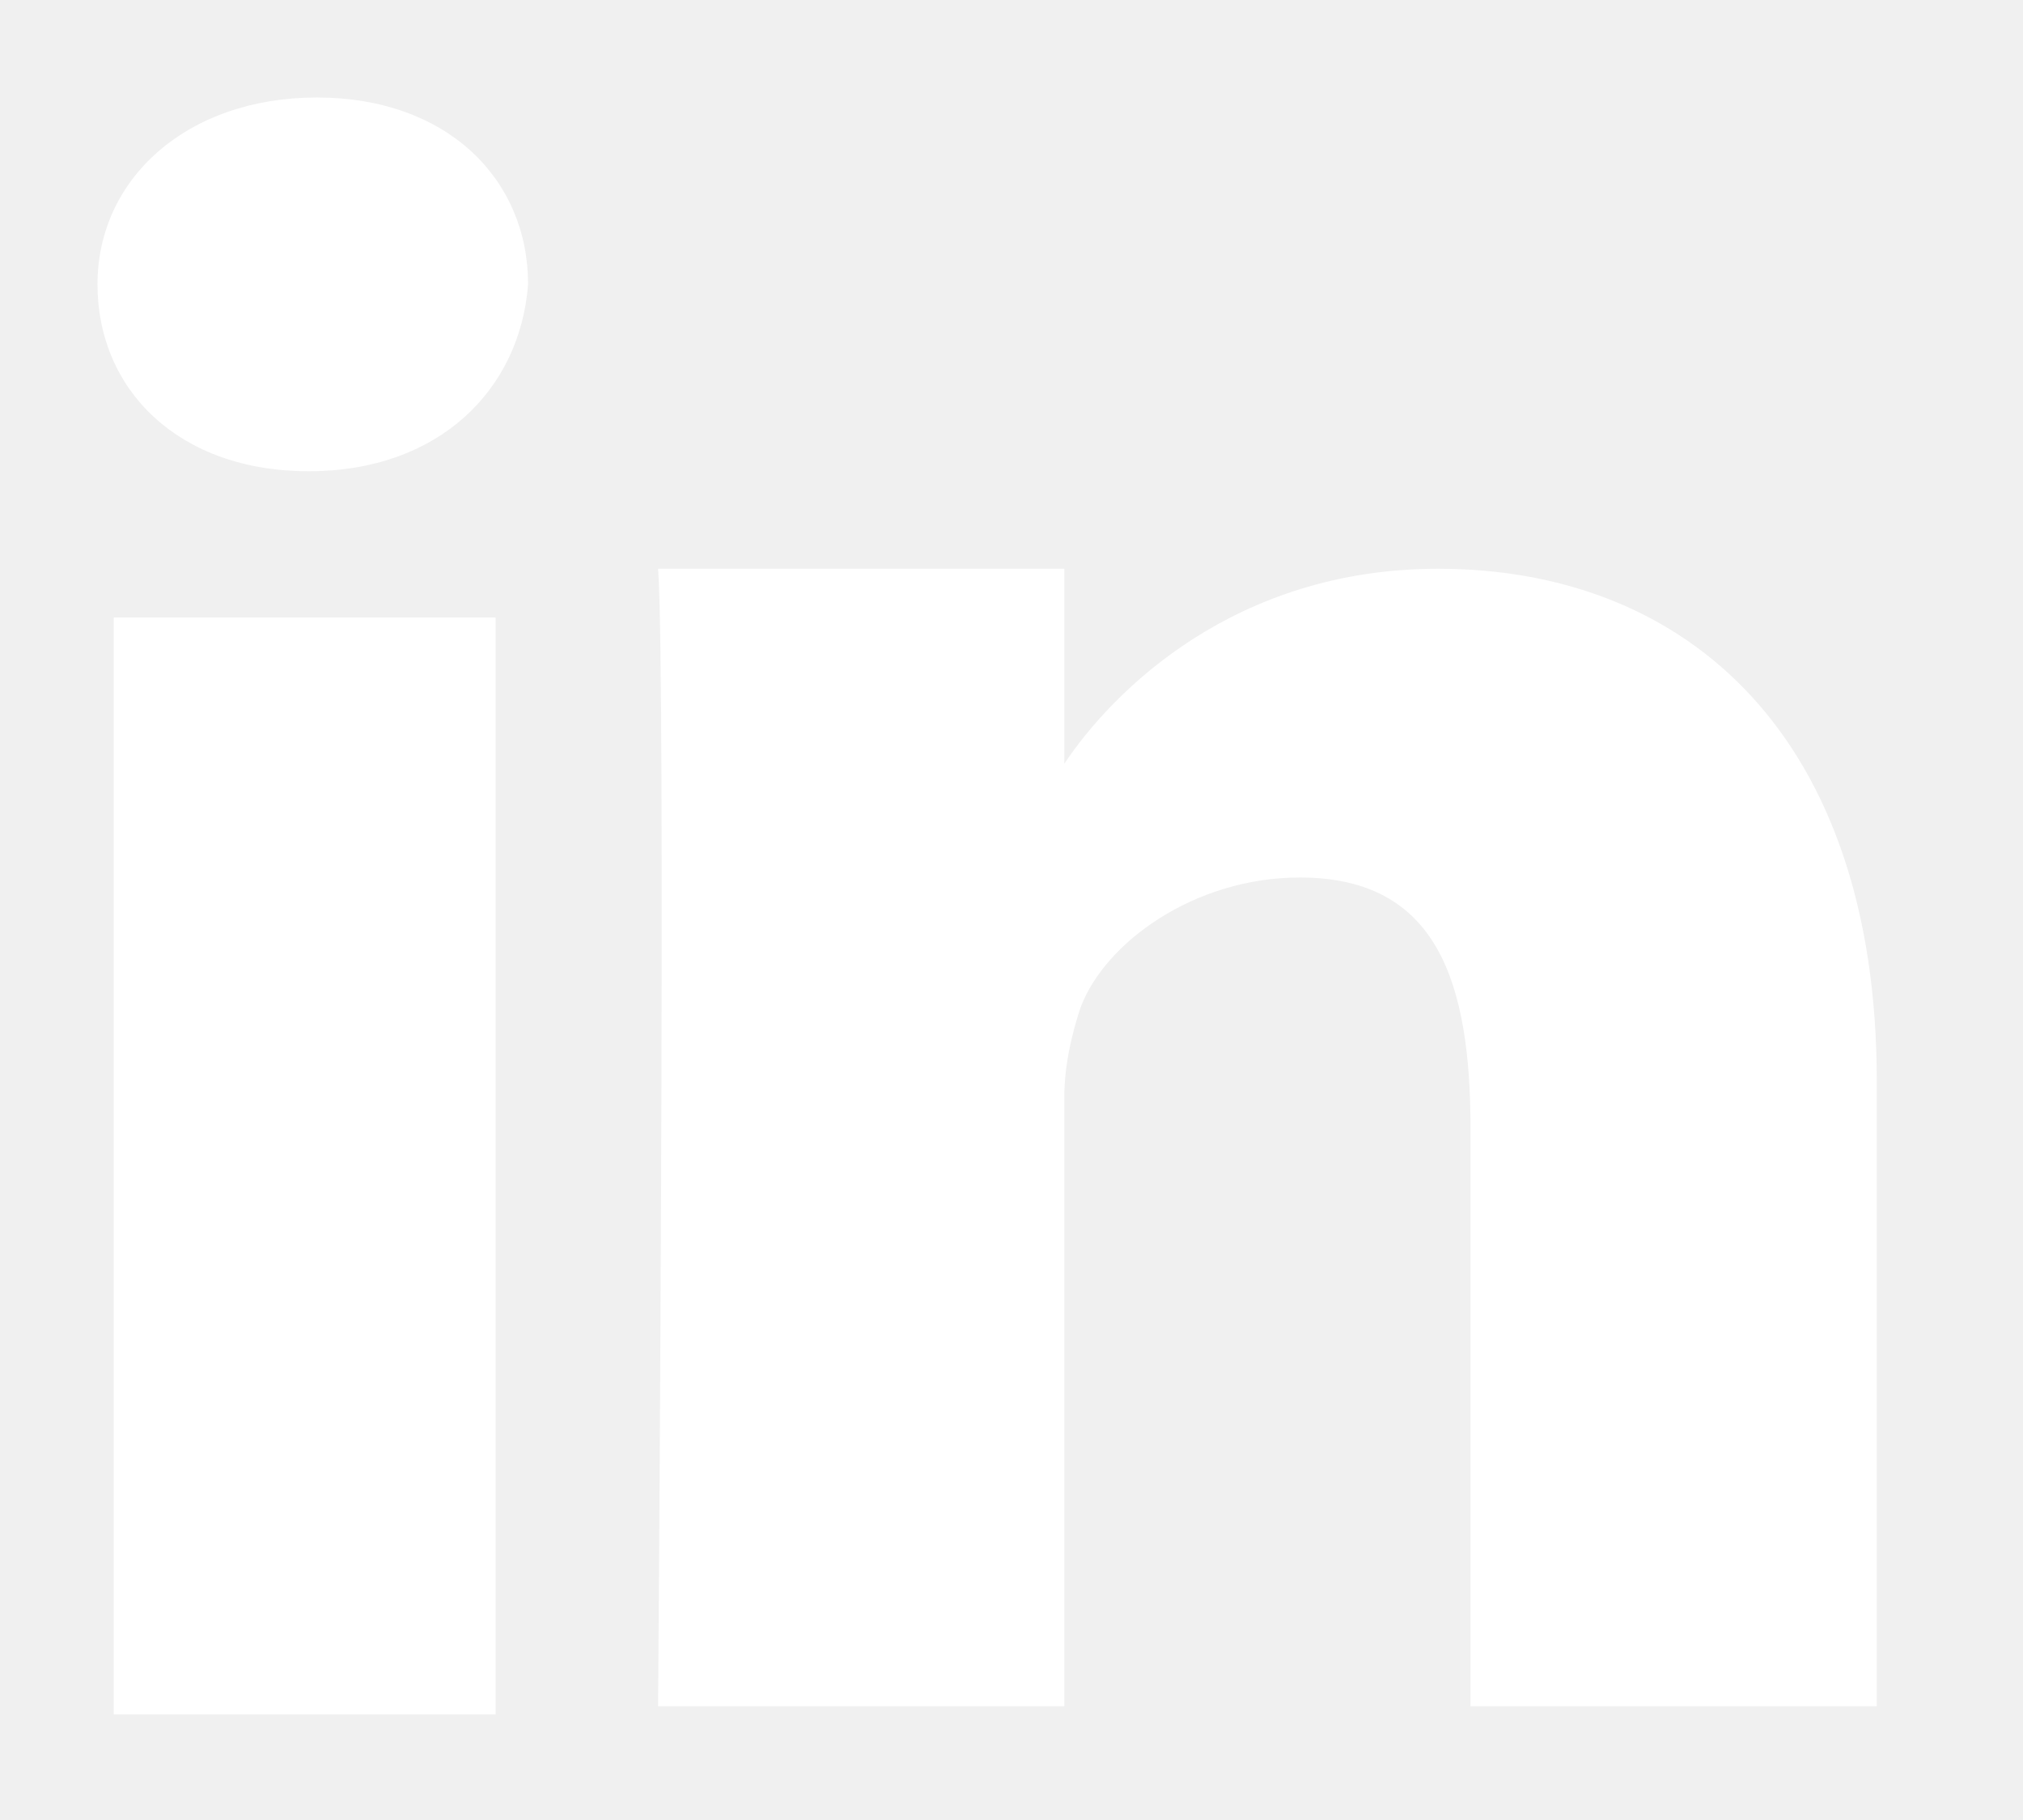
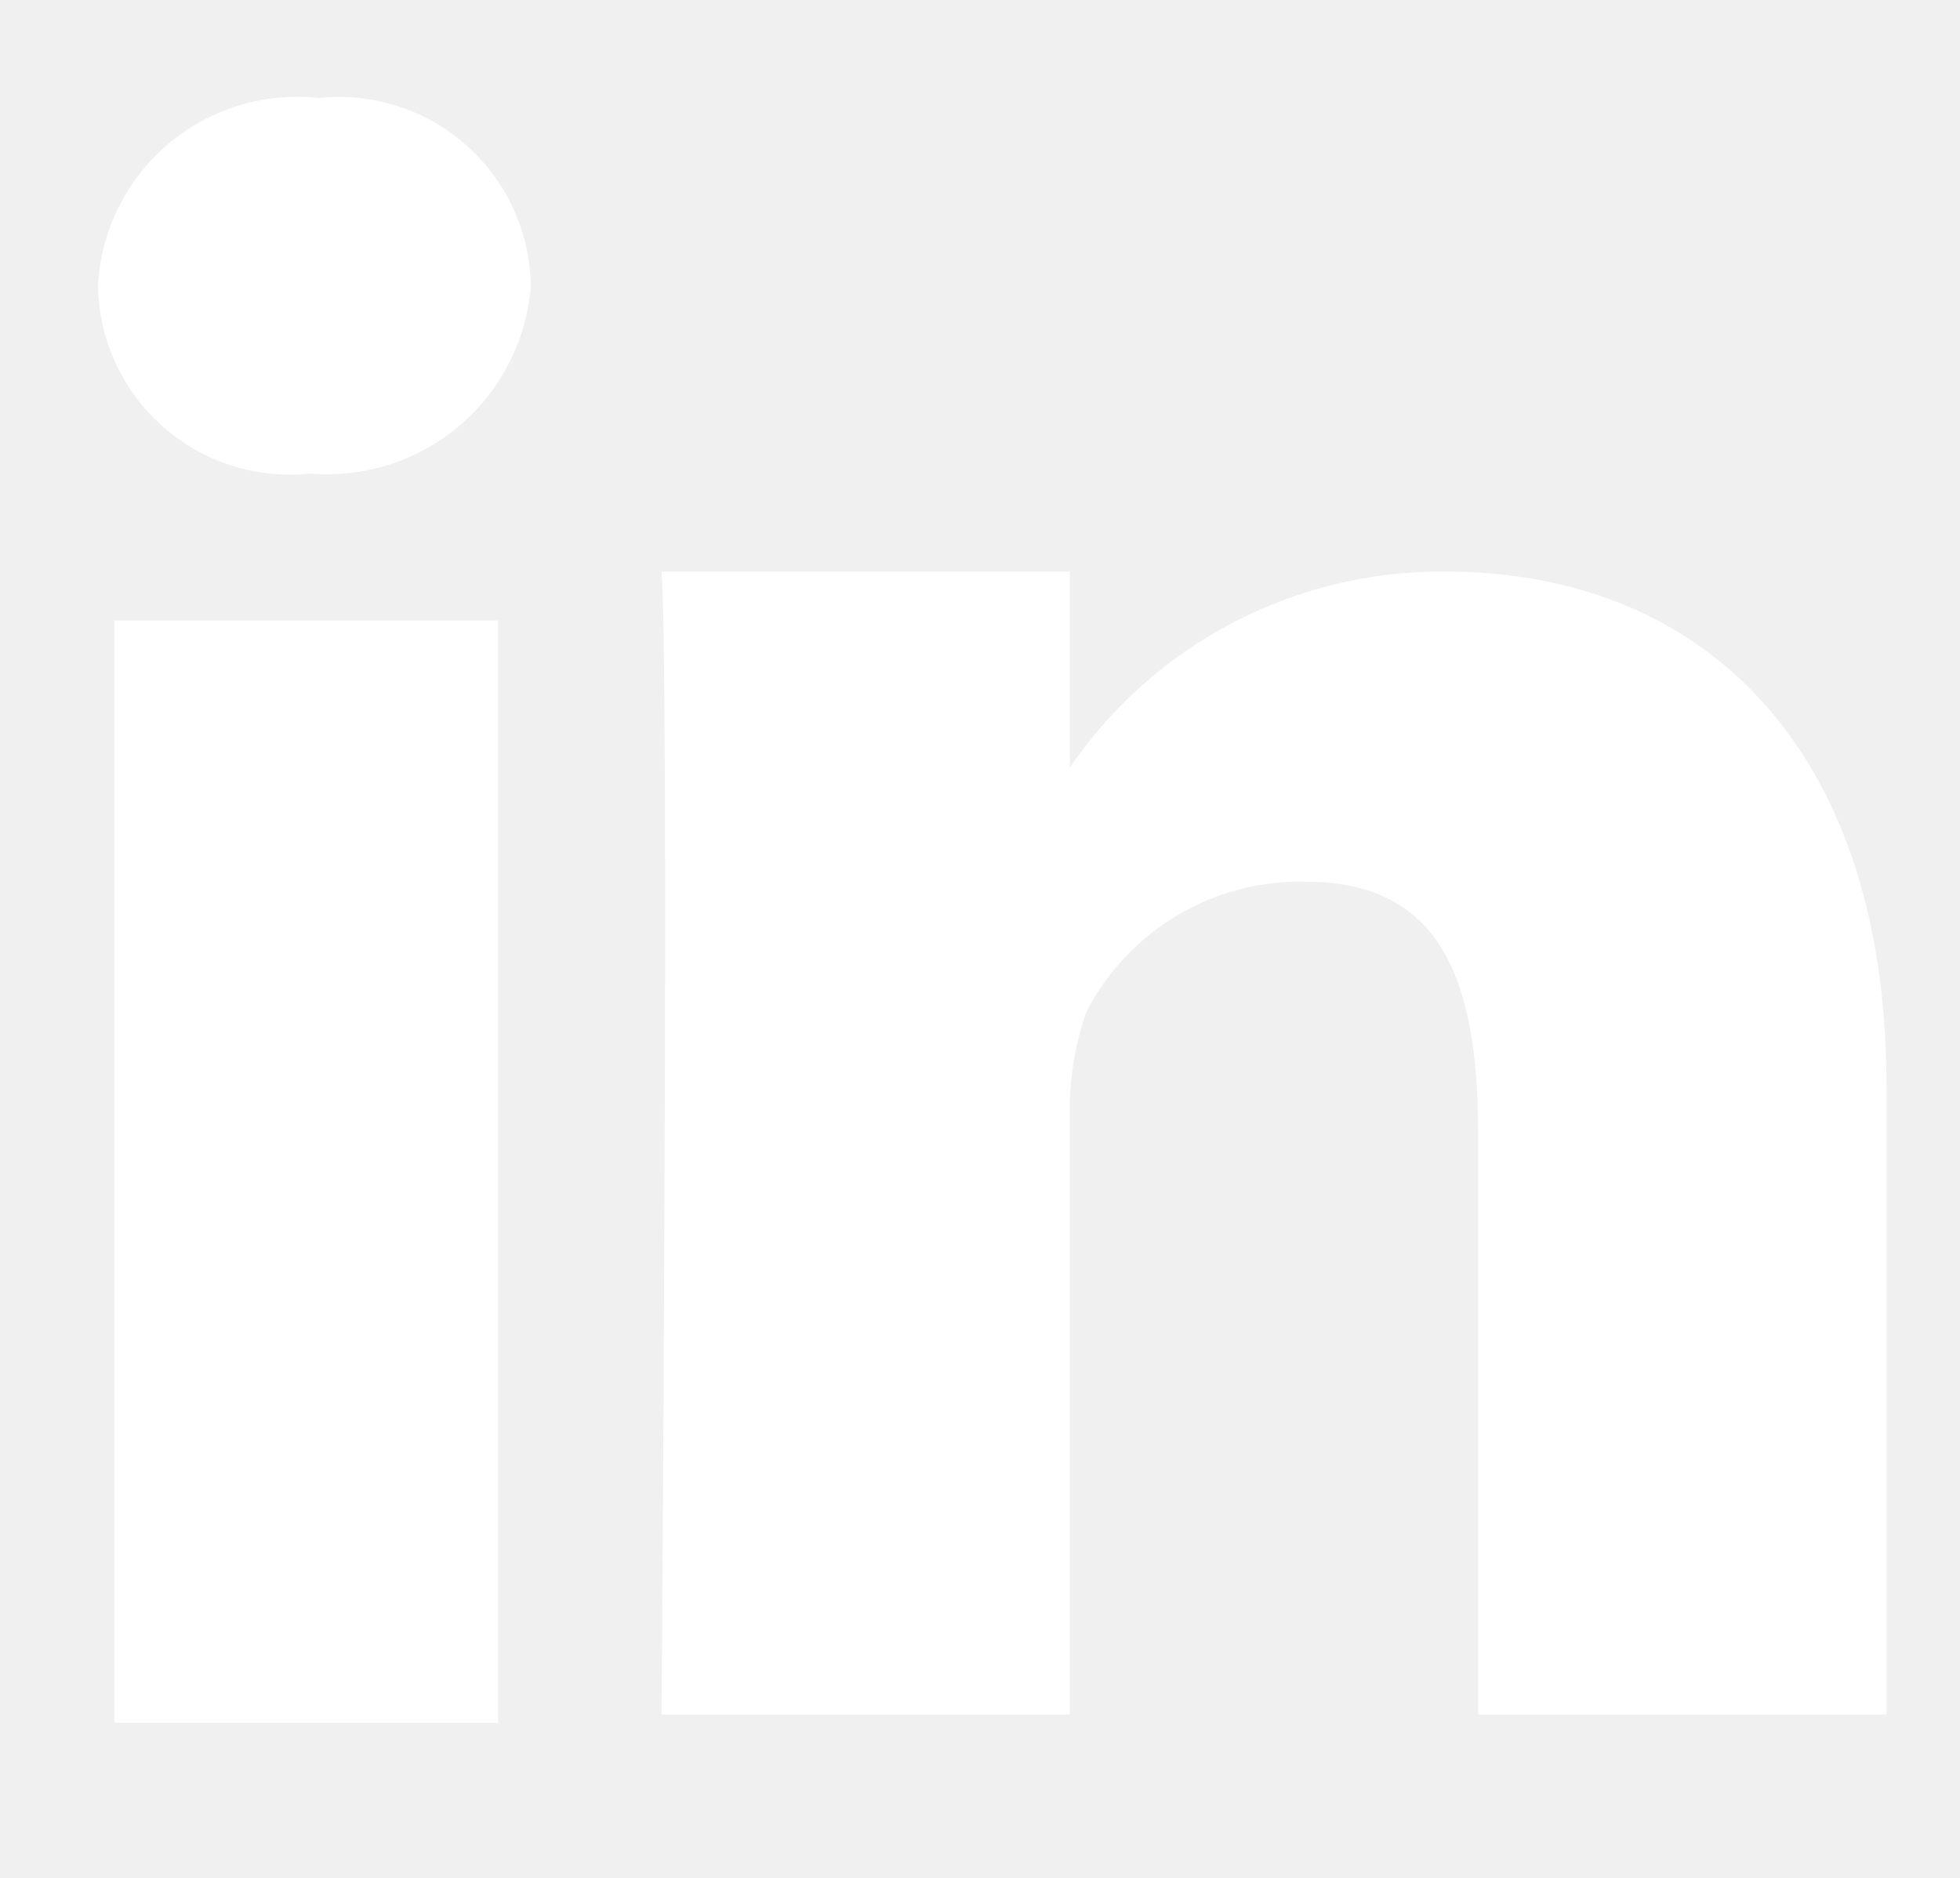
- <svg xmlns="http://www.w3.org/2000/svg" version="1.1" id="Layer_1" x="0px" y="0px" viewBox="0 0 24.9 22.4" style="enable-background:new 0 0 24.9 22.4;" xml:space="preserve">
-   <style type="text/css">
- 	.st0{fill:#FFFFFF;}
- </style>
-   <path class="st0" d="M18.1,13.9c0-1.8-0.4-3.1-2.1-3.1c-1.3,0-2.4,0.8-2.7,1.6c-0.1,0.3-0.2,0.7-0.2,1.1V21h-5c0,0,0.1-12.7,0-14h5  v2.4l0,0l0,0l0,0C13.7,8.5,15.2,7,17.7,7c3.1,0,5.4,2.1,5.4,6.3V21h-5V13.9z M3.8,5.8L3.8,5.8c-1.6,0-2.6-1-2.6-2.3s1.1-2.3,2.7-2.3  s2.6,1,2.6,2.3C6.4,4.8,5.4,5.8,3.8,5.8z M6.1,21.1H1.4V7.6h4.7V21.1z" />
+ <svg xmlns="http://www.w3.org/2000/svg" id="Layer_1" data-name="Layer 1" viewBox="0 0 24 23">
+   <defs>
+     <style>.cls-1{fill:#fff;}</style>
+   </defs>
+   <path class="cls-1" d="M18.1,13.9c0-1.8-.4-3.1-2.1-3.1a2.94,2.94,0,0,0-2.7,1.6,3.59,3.59,0,0,0-.2,1.1V21h-5s.1-12.7,0-14h5V9.4h0A5.51,5.51,0,0,1,17.7,7c3.1,0,5.4,2.1,5.4,6.3V21h-5ZM3.8,5.8h0A2.35,2.35,0,0,1,1.2,3.5,2.44,2.44,0,0,1,3.9,1.2,2.35,2.35,0,0,1,6.5,3.5,2.5,2.5,0,0,1,3.8,5.8ZM6.1,21.1H1.4V7.6H6.1Z" />
</svg>
